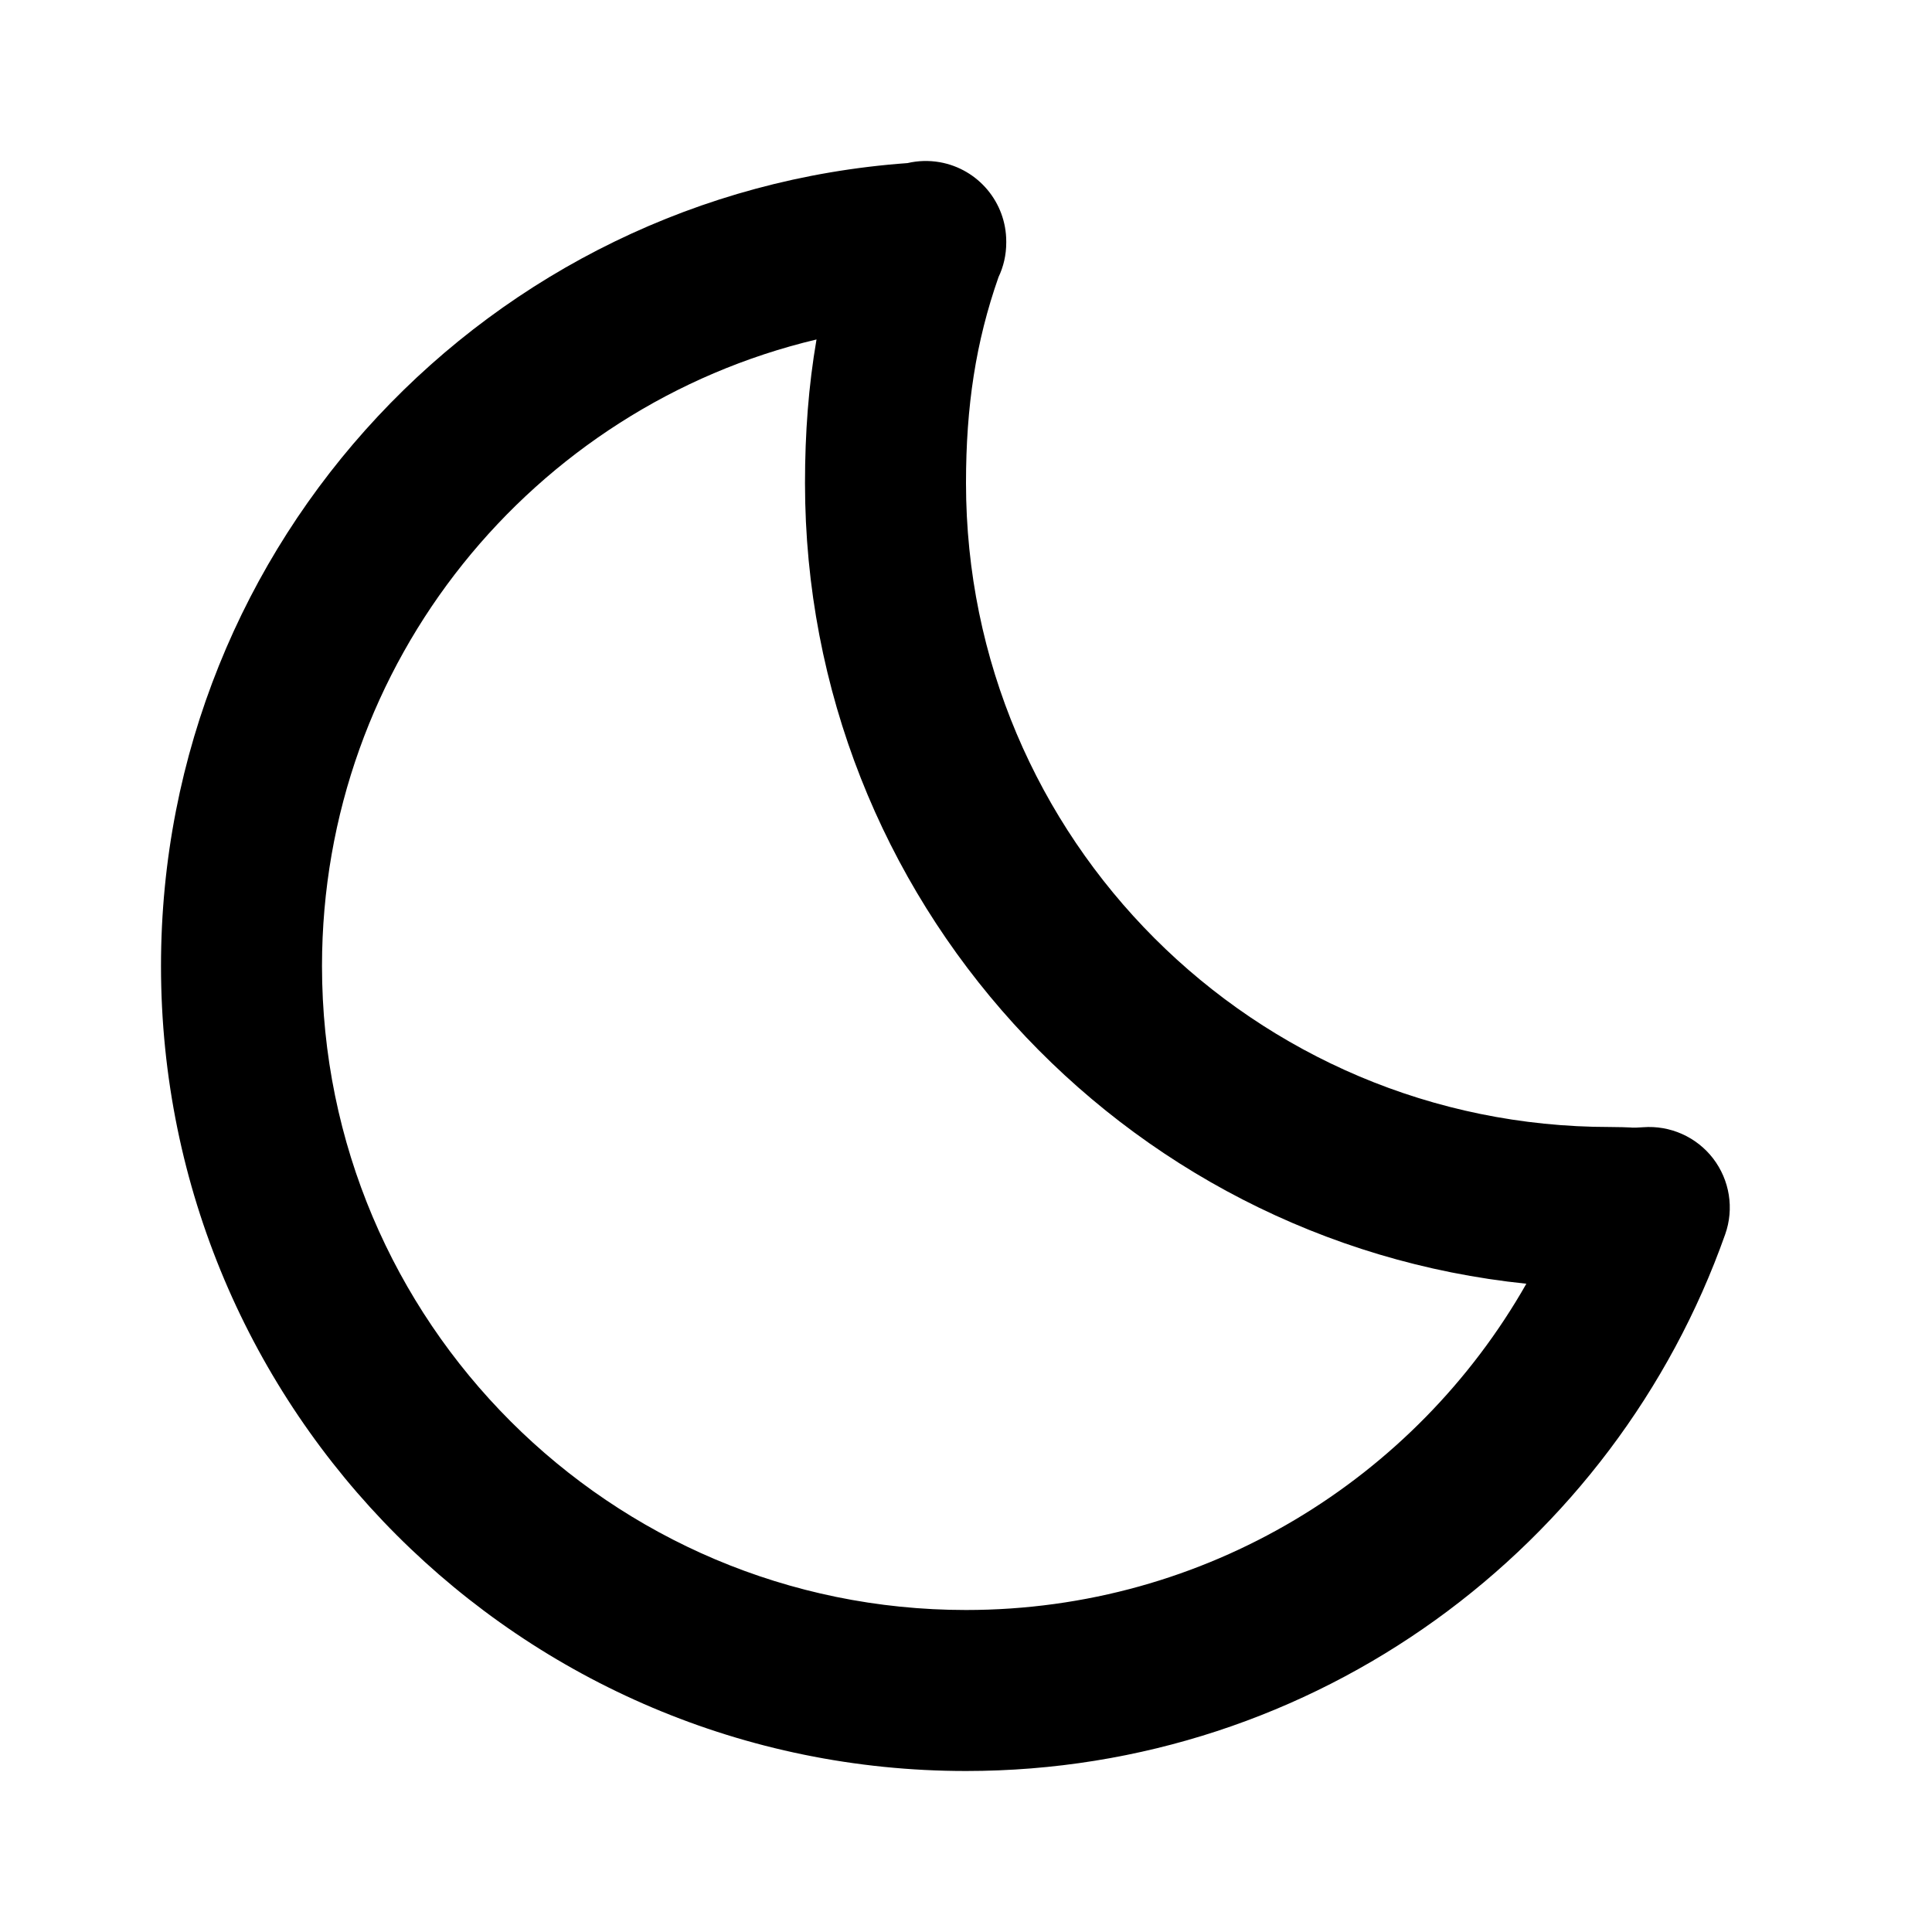
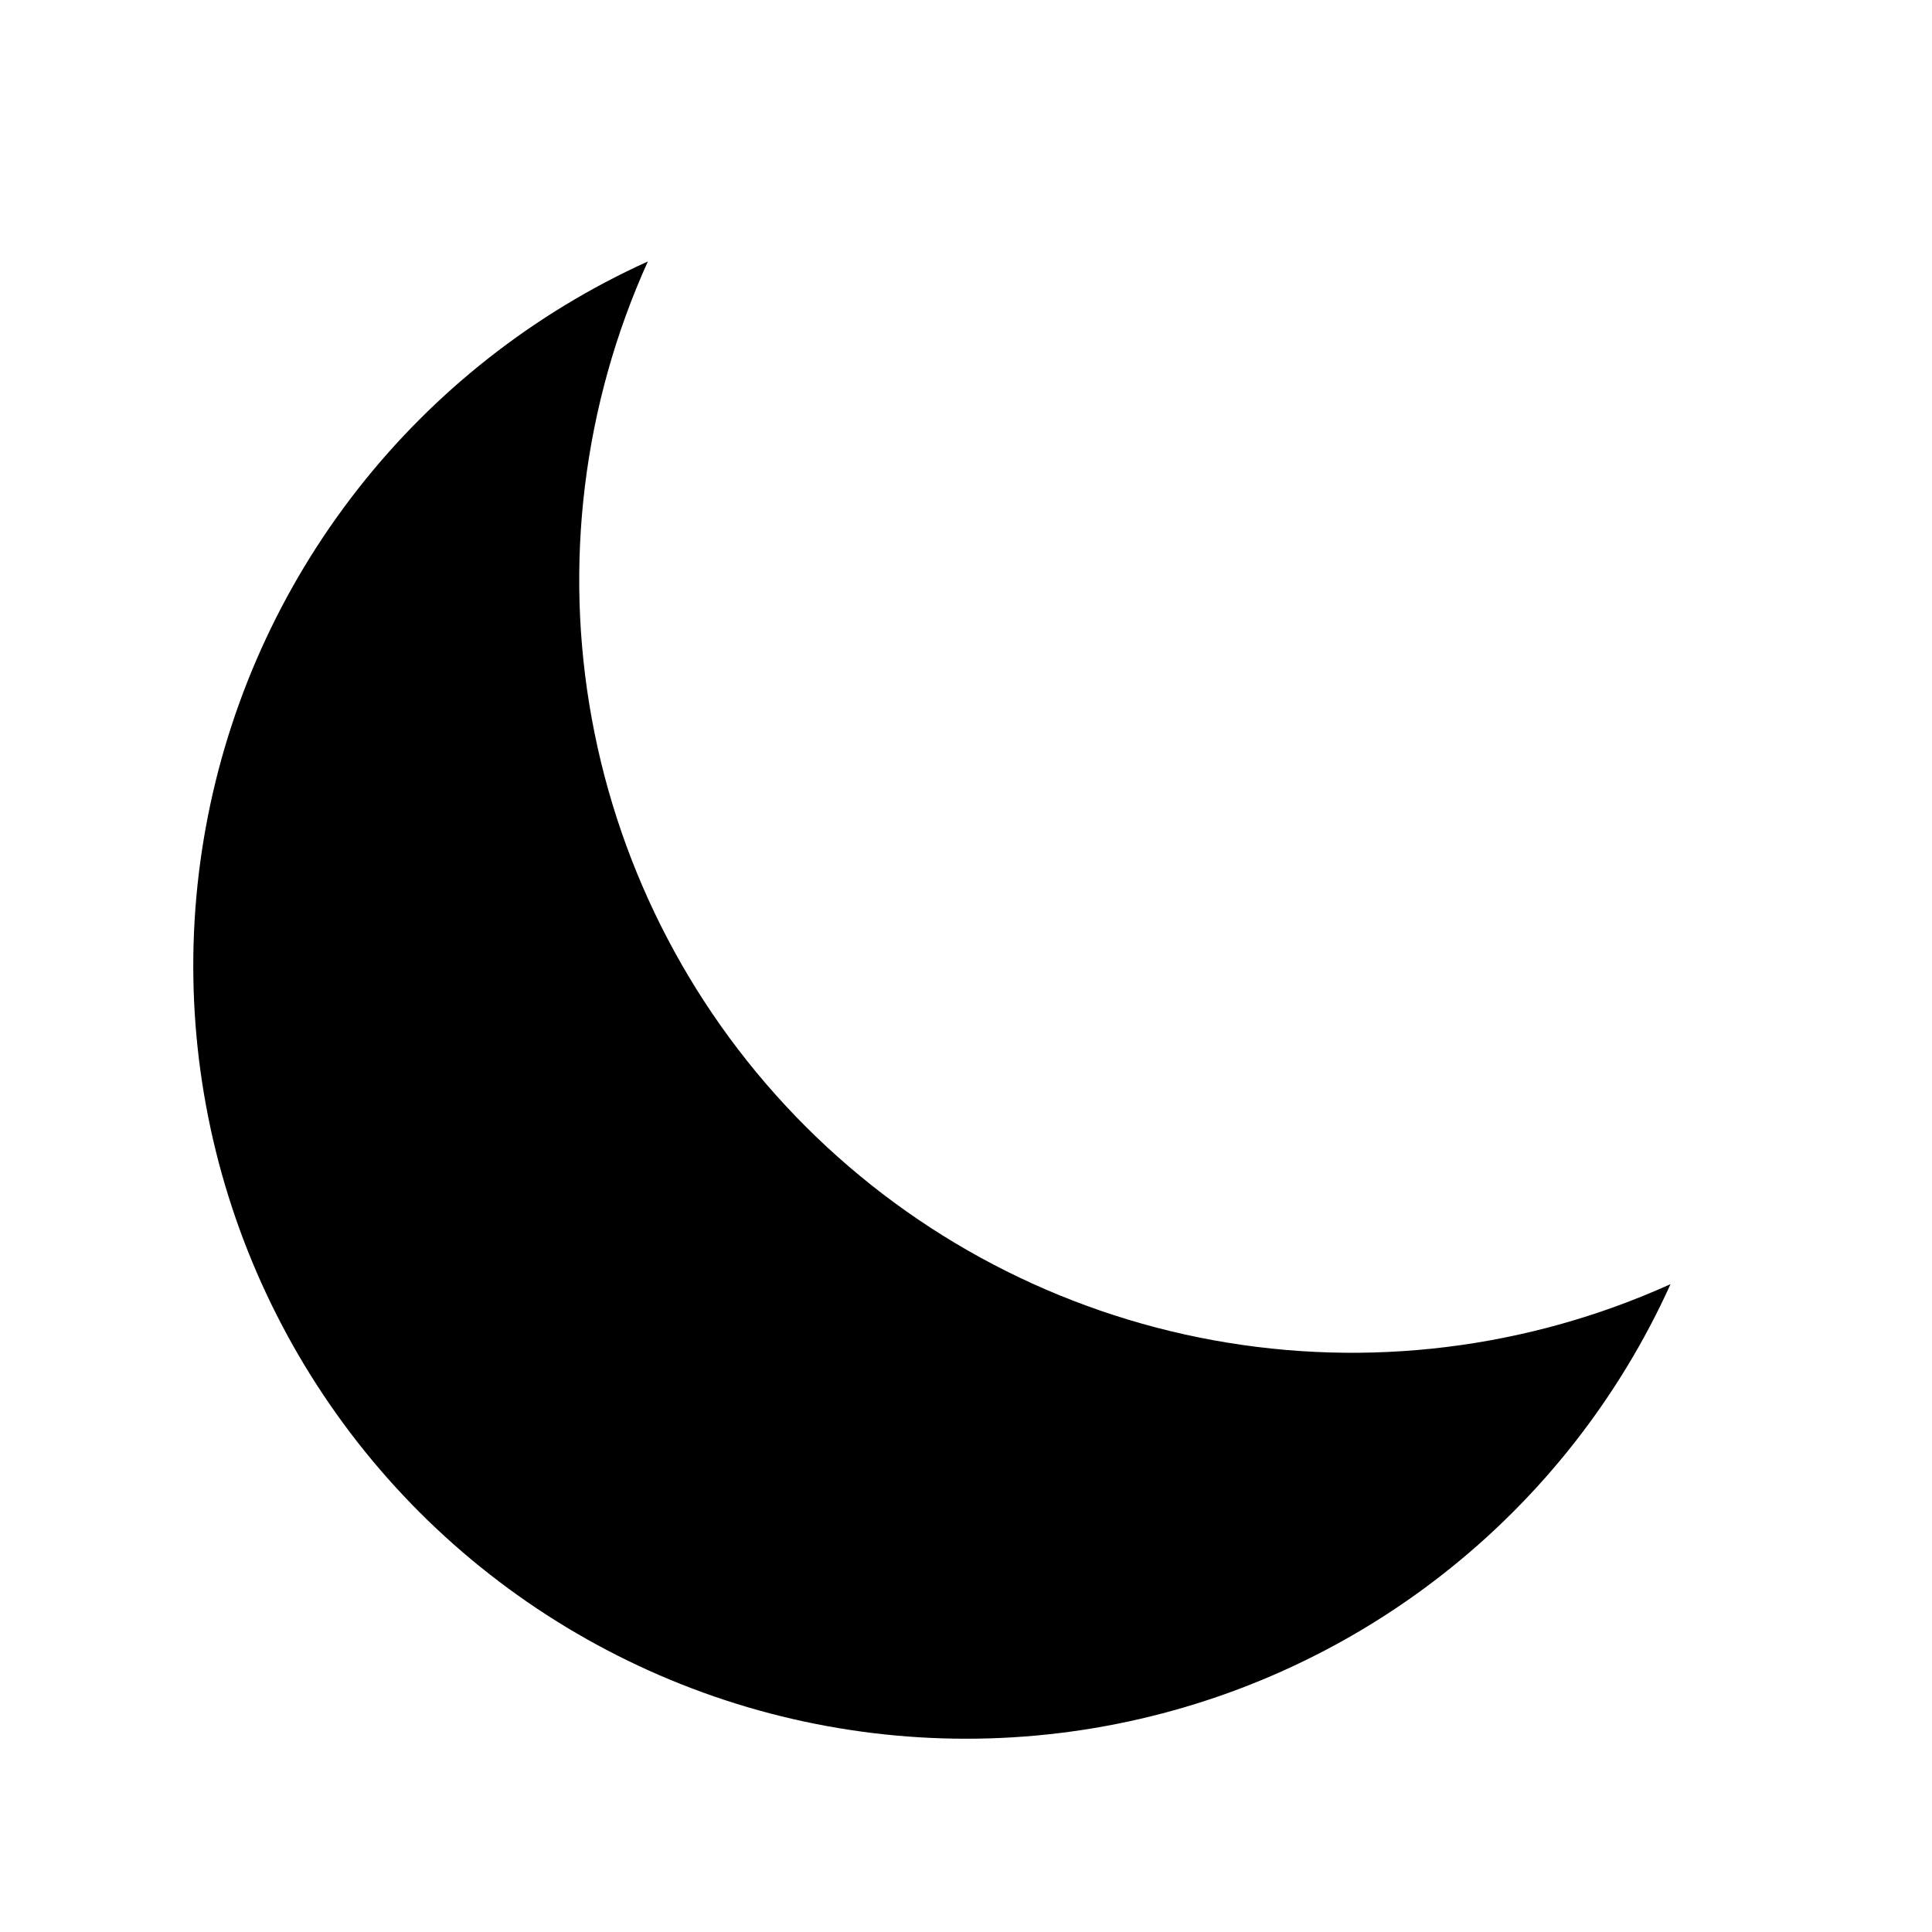
<svg xmlns="http://www.w3.org/2000/svg" width="24" height="24" viewBox="0 0 24 24" fill="none">
-   <path fill-rule="evenodd" clip-rule="evenodd" d="M11.675 2.015C12.152 2.1 12.5 2.515 12.5 3V3.014C12.5 3.167 12.466 3.312 12.404 3.442C12.121 4.248 12 5.048 12 6C12 10.418 15.582 14 20 14C20.117 14 20.205 14.004 20.254 14.006C20.266 14.007 20.275 14.007 20.282 14.008L20.283 14.008C20.305 14.008 20.33 14.009 20.41 14.003C20.747 13.977 21.075 14.123 21.281 14.391C21.487 14.66 21.544 15.014 21.431 15.333C20.058 19.216 16.356 22 12 22C6.477 22 2 17.523 2 12C2 6.722 6.089 2.399 11.273 2.026C11.401 1.996 11.538 1.991 11.675 2.015ZM10.143 4.217C6.621 5.054 4 8.221 4 12C4 16.418 7.582 20 12 20C14.982 20 17.585 18.368 18.961 15.947C13.926 15.427 10 11.172 10 6C10 5.379 10.044 4.792 10.143 4.217Z" fill="currentColor" />
+   <path d="M20.752 15.952C18.974 16.756 16.993 16.999 15.074 16.649C13.154 16.299 11.387 15.373 10.007 13.993C8.627 12.613 7.701 10.846 7.351 8.926C7.001 7.007 7.244 5.026 8.048 3.248C6.633 3.888 5.394 4.861 4.438 6.085C3.481 7.309 2.836 8.746 2.557 10.274C2.278 11.802 2.374 13.375 2.837 14.858C3.3 16.34 4.115 17.689 5.213 18.787C6.312 19.885 7.66 20.7 9.142 21.163C10.625 21.626 12.198 21.722 13.726 21.443C15.254 21.164 16.691 20.519 17.915 19.562C19.139 18.606 20.112 17.367 20.752 15.952Z" fill="currentColor" />
</svg>
